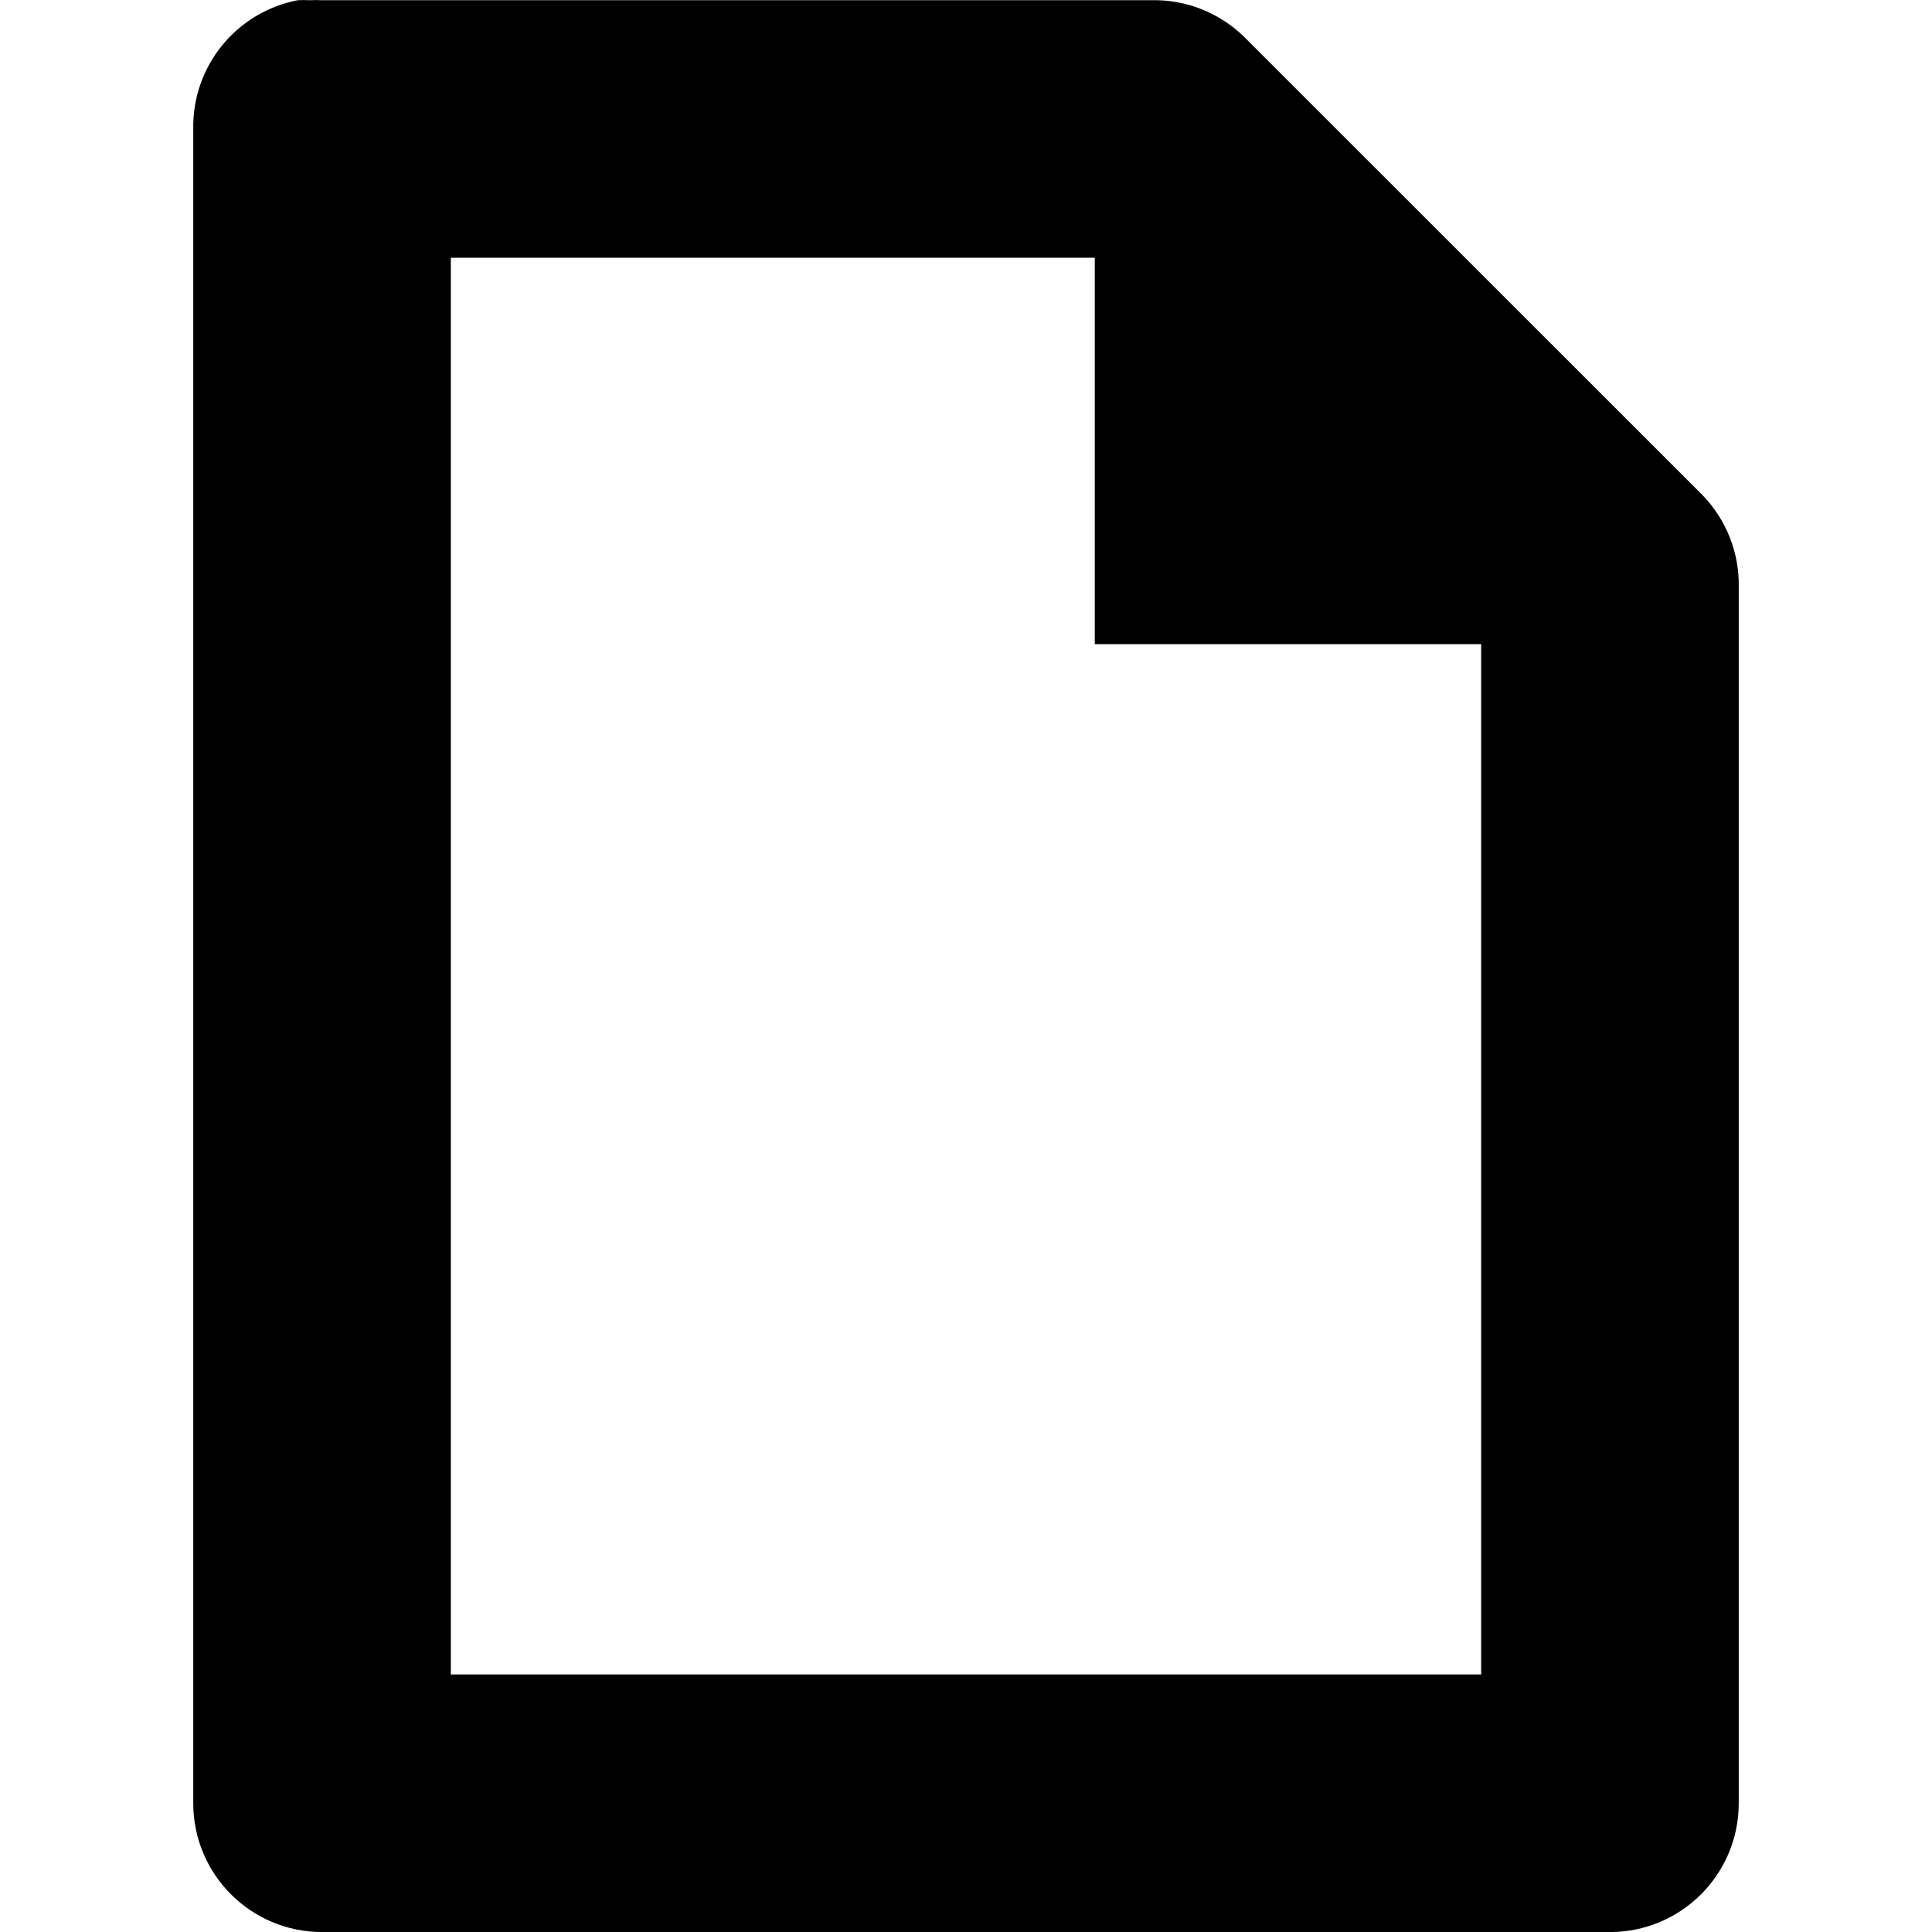
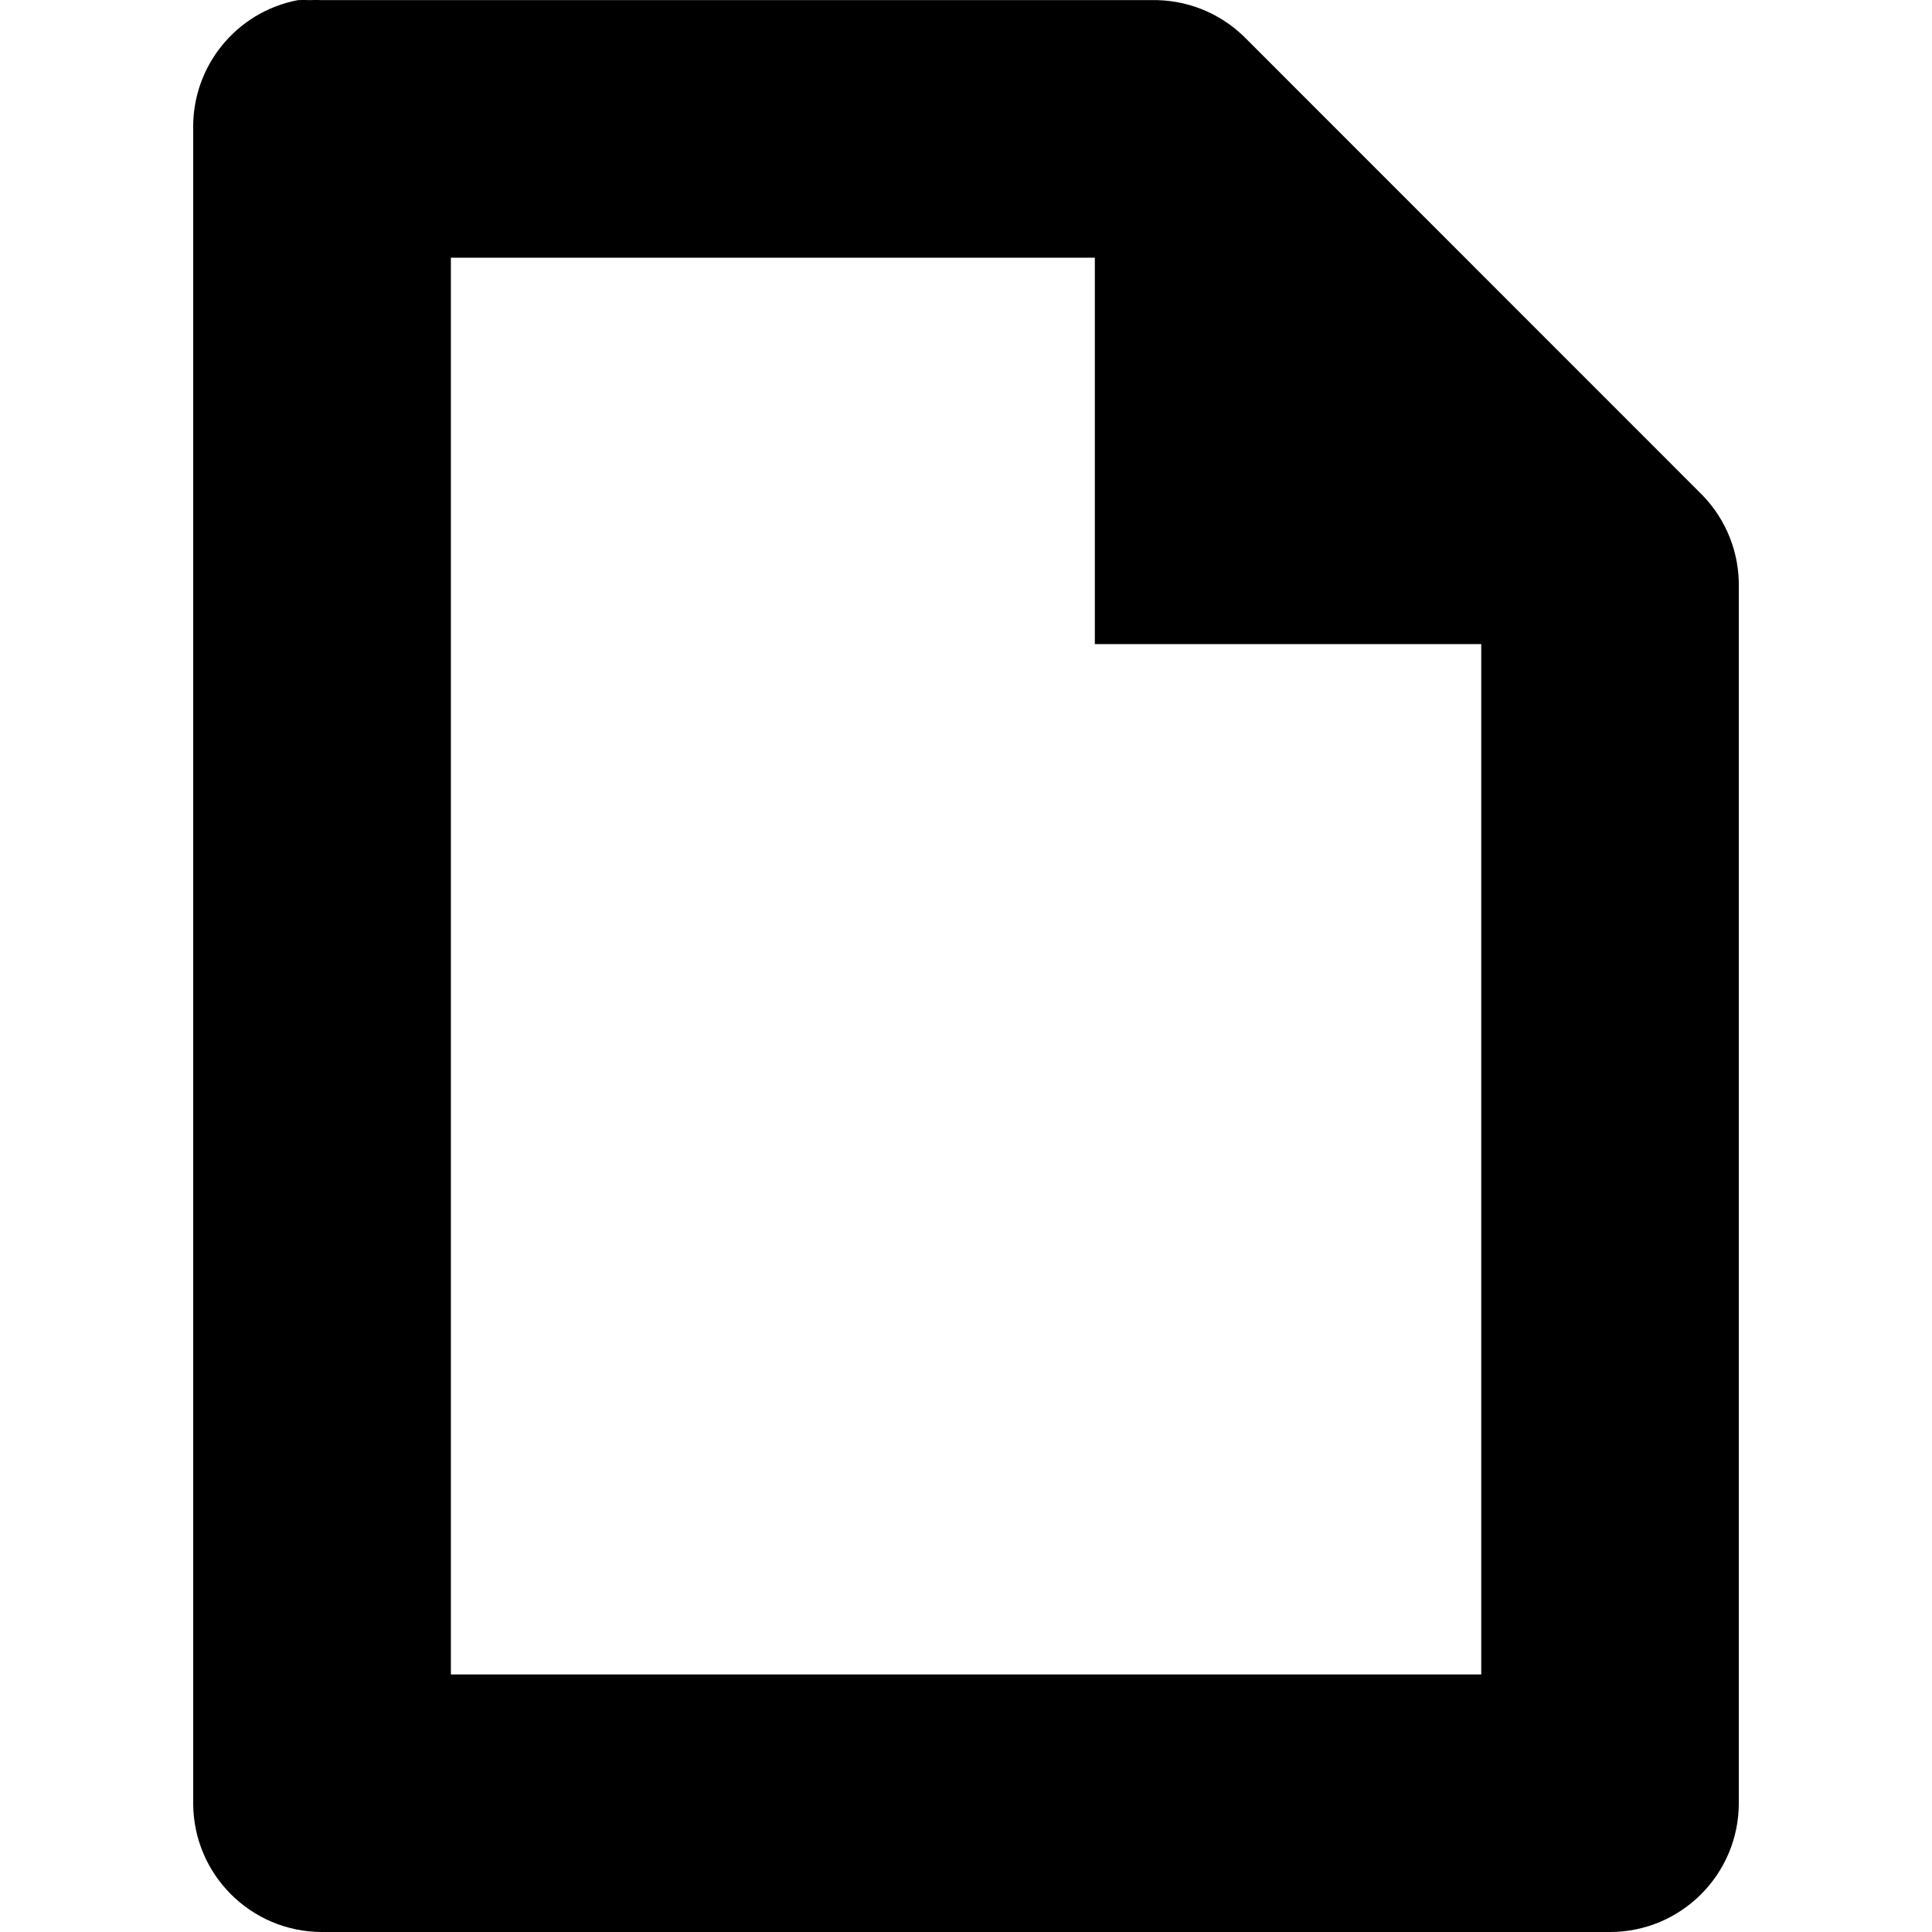
<svg xmlns="http://www.w3.org/2000/svg" version="1.1" width="16" height="16" id="svg3003">
  <defs id="defs3005" />
-   <g transform="matrix(1.066589,0,0,1.066589,-0.5327086,-0.5327088)" id="layer1">
-     <path d="m 2.812,0.501 a 1,1 0 0 0 -0.812,1 l 0,13 a 1,1 0 0 0 1,1 l 10,0 a 1,1 0 0 0 1,-1 l 0,-9.438 a 1,1 0 0 0 -0.281,-0.719 L 10.156,0.782 a 1,1 0 0 0 -0.719,-0.281 l -6.438,0 a 1,1 0 0 0 -0.094,0 1,1 0 0 0 -0.094,0 z m 1.188,2 5,0 0,3 3,0 0,8 -8,0 0,-11 z" id="path1234" style="font-size:medium;font-style:normal;font-variant:normal;font-weight:normal;font-stretch:normal;text-indent:0;text-align:start;text-decoration:none;line-height:normal;letter-spacing:normal;word-spacing:normal;text-transform:none;direction:ltr;block-progression:tb;writing-mode:lr-tb;text-anchor:start;baseline-shift:baseline;color:#000000;fill-opacity:1;stroke:none;stroke-width:2;marker:none;visibility:visible;display:inline;overflow:visible;enable-background:accumulate;font-family:Sans;-inkscape-font-specification:Sans" />
-   </g>
+   <path d="M 2.467,0.001 A 1.067,1.067 0 0 0 1.6,1.068 l 0,13.866 A 1.067,1.067 0 0 0 2.667,16 l 10.666,0 a 1.067,1.067 0 0 0 1.067,-1.067 l 0,-10.066 A 1.067,1.067 0 0 0 14.099,4.101 L 10.3,0.301 A 1.067,1.067 0 0 0 9.533,0.001 l -6.866,0 a 1.067,1.067 0 0 0 -0.1,0 1.067,1.067 0 0 0 -0.1,0 z m 1.267,2.133 5.333,0 0,3.2 3.2,0 0,8.533 -8.533,0 0,-11.732 z" id="path1234" style="font-size:medium;font-style:normal;font-variant:normal;font-weight:normal;font-stretch:normal;text-indent:0;text-align:start;text-decoration:none;line-height:normal;letter-spacing:normal;word-spacing:normal;text-transform:none;direction:ltr;block-progression:tb;writing-mode:lr-tb;text-anchor:start;baseline-shift:baseline;color:#000000;fill-opacity:1;stroke:none;stroke-width:2;marker:none;visibility:visible;display:inline;overflow:visible;enable-background:accumulate;font-family:Sans;-inkscape-font-specification:Sans" />
</svg>
